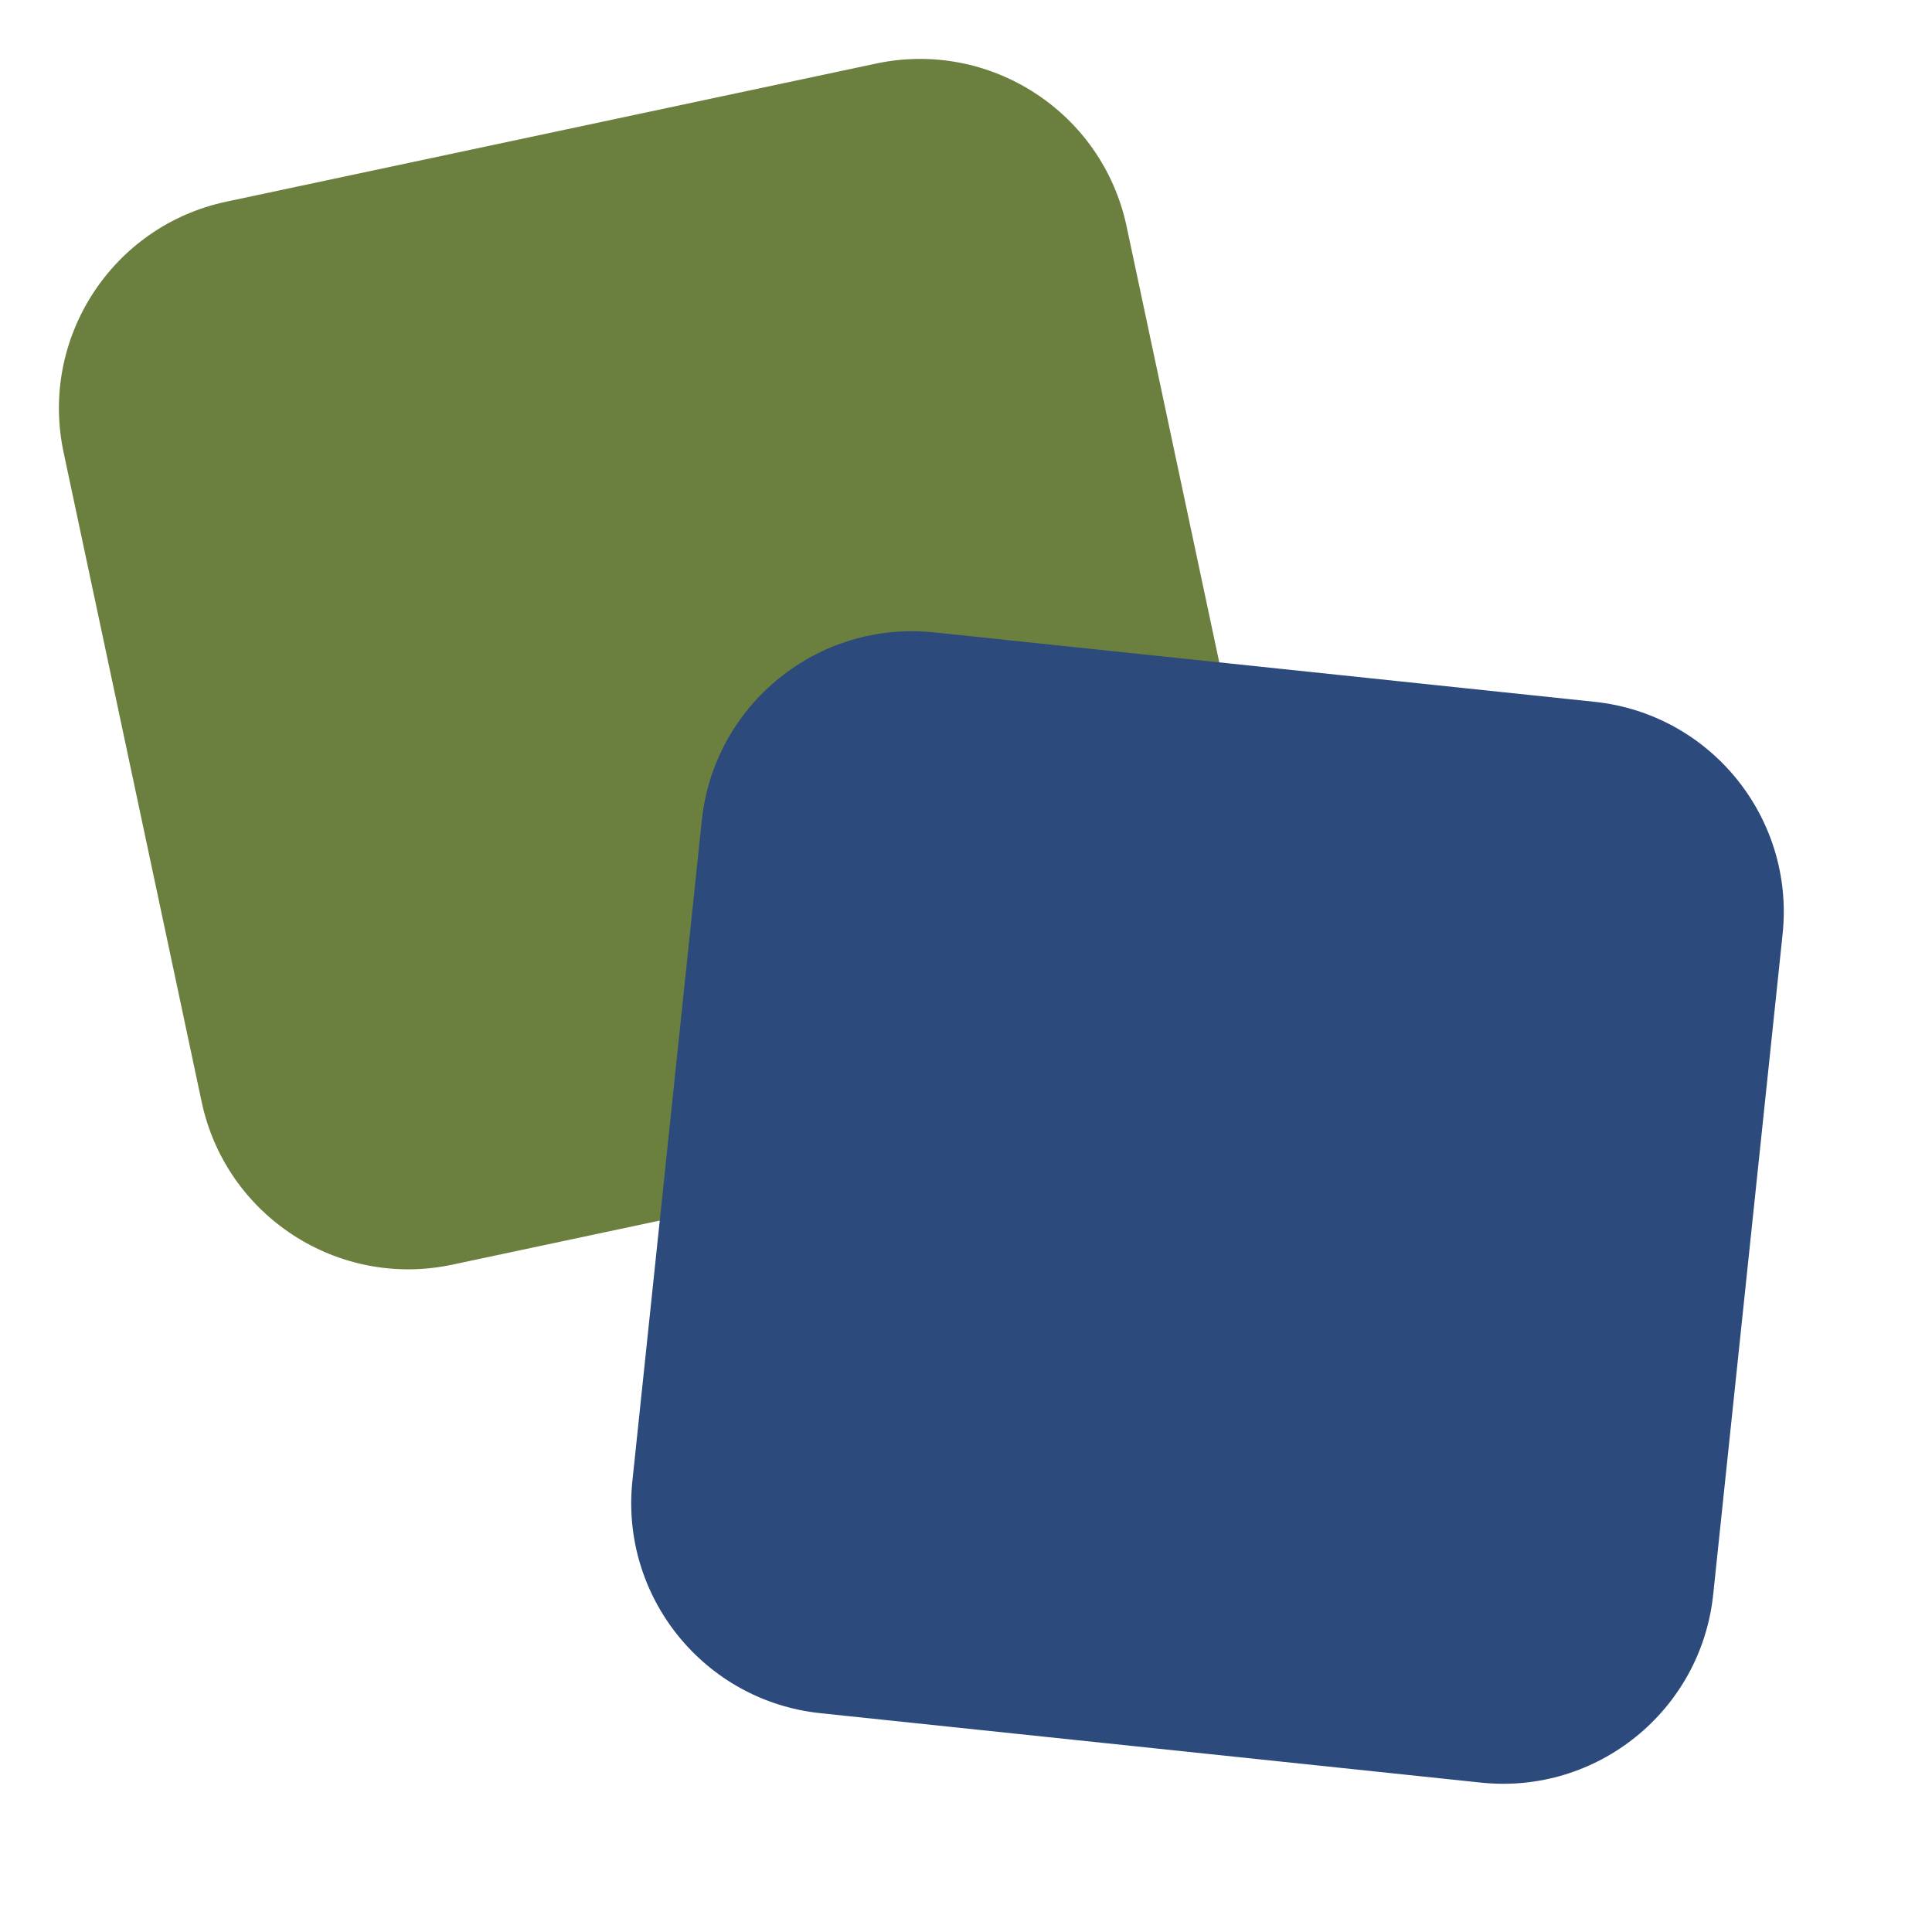
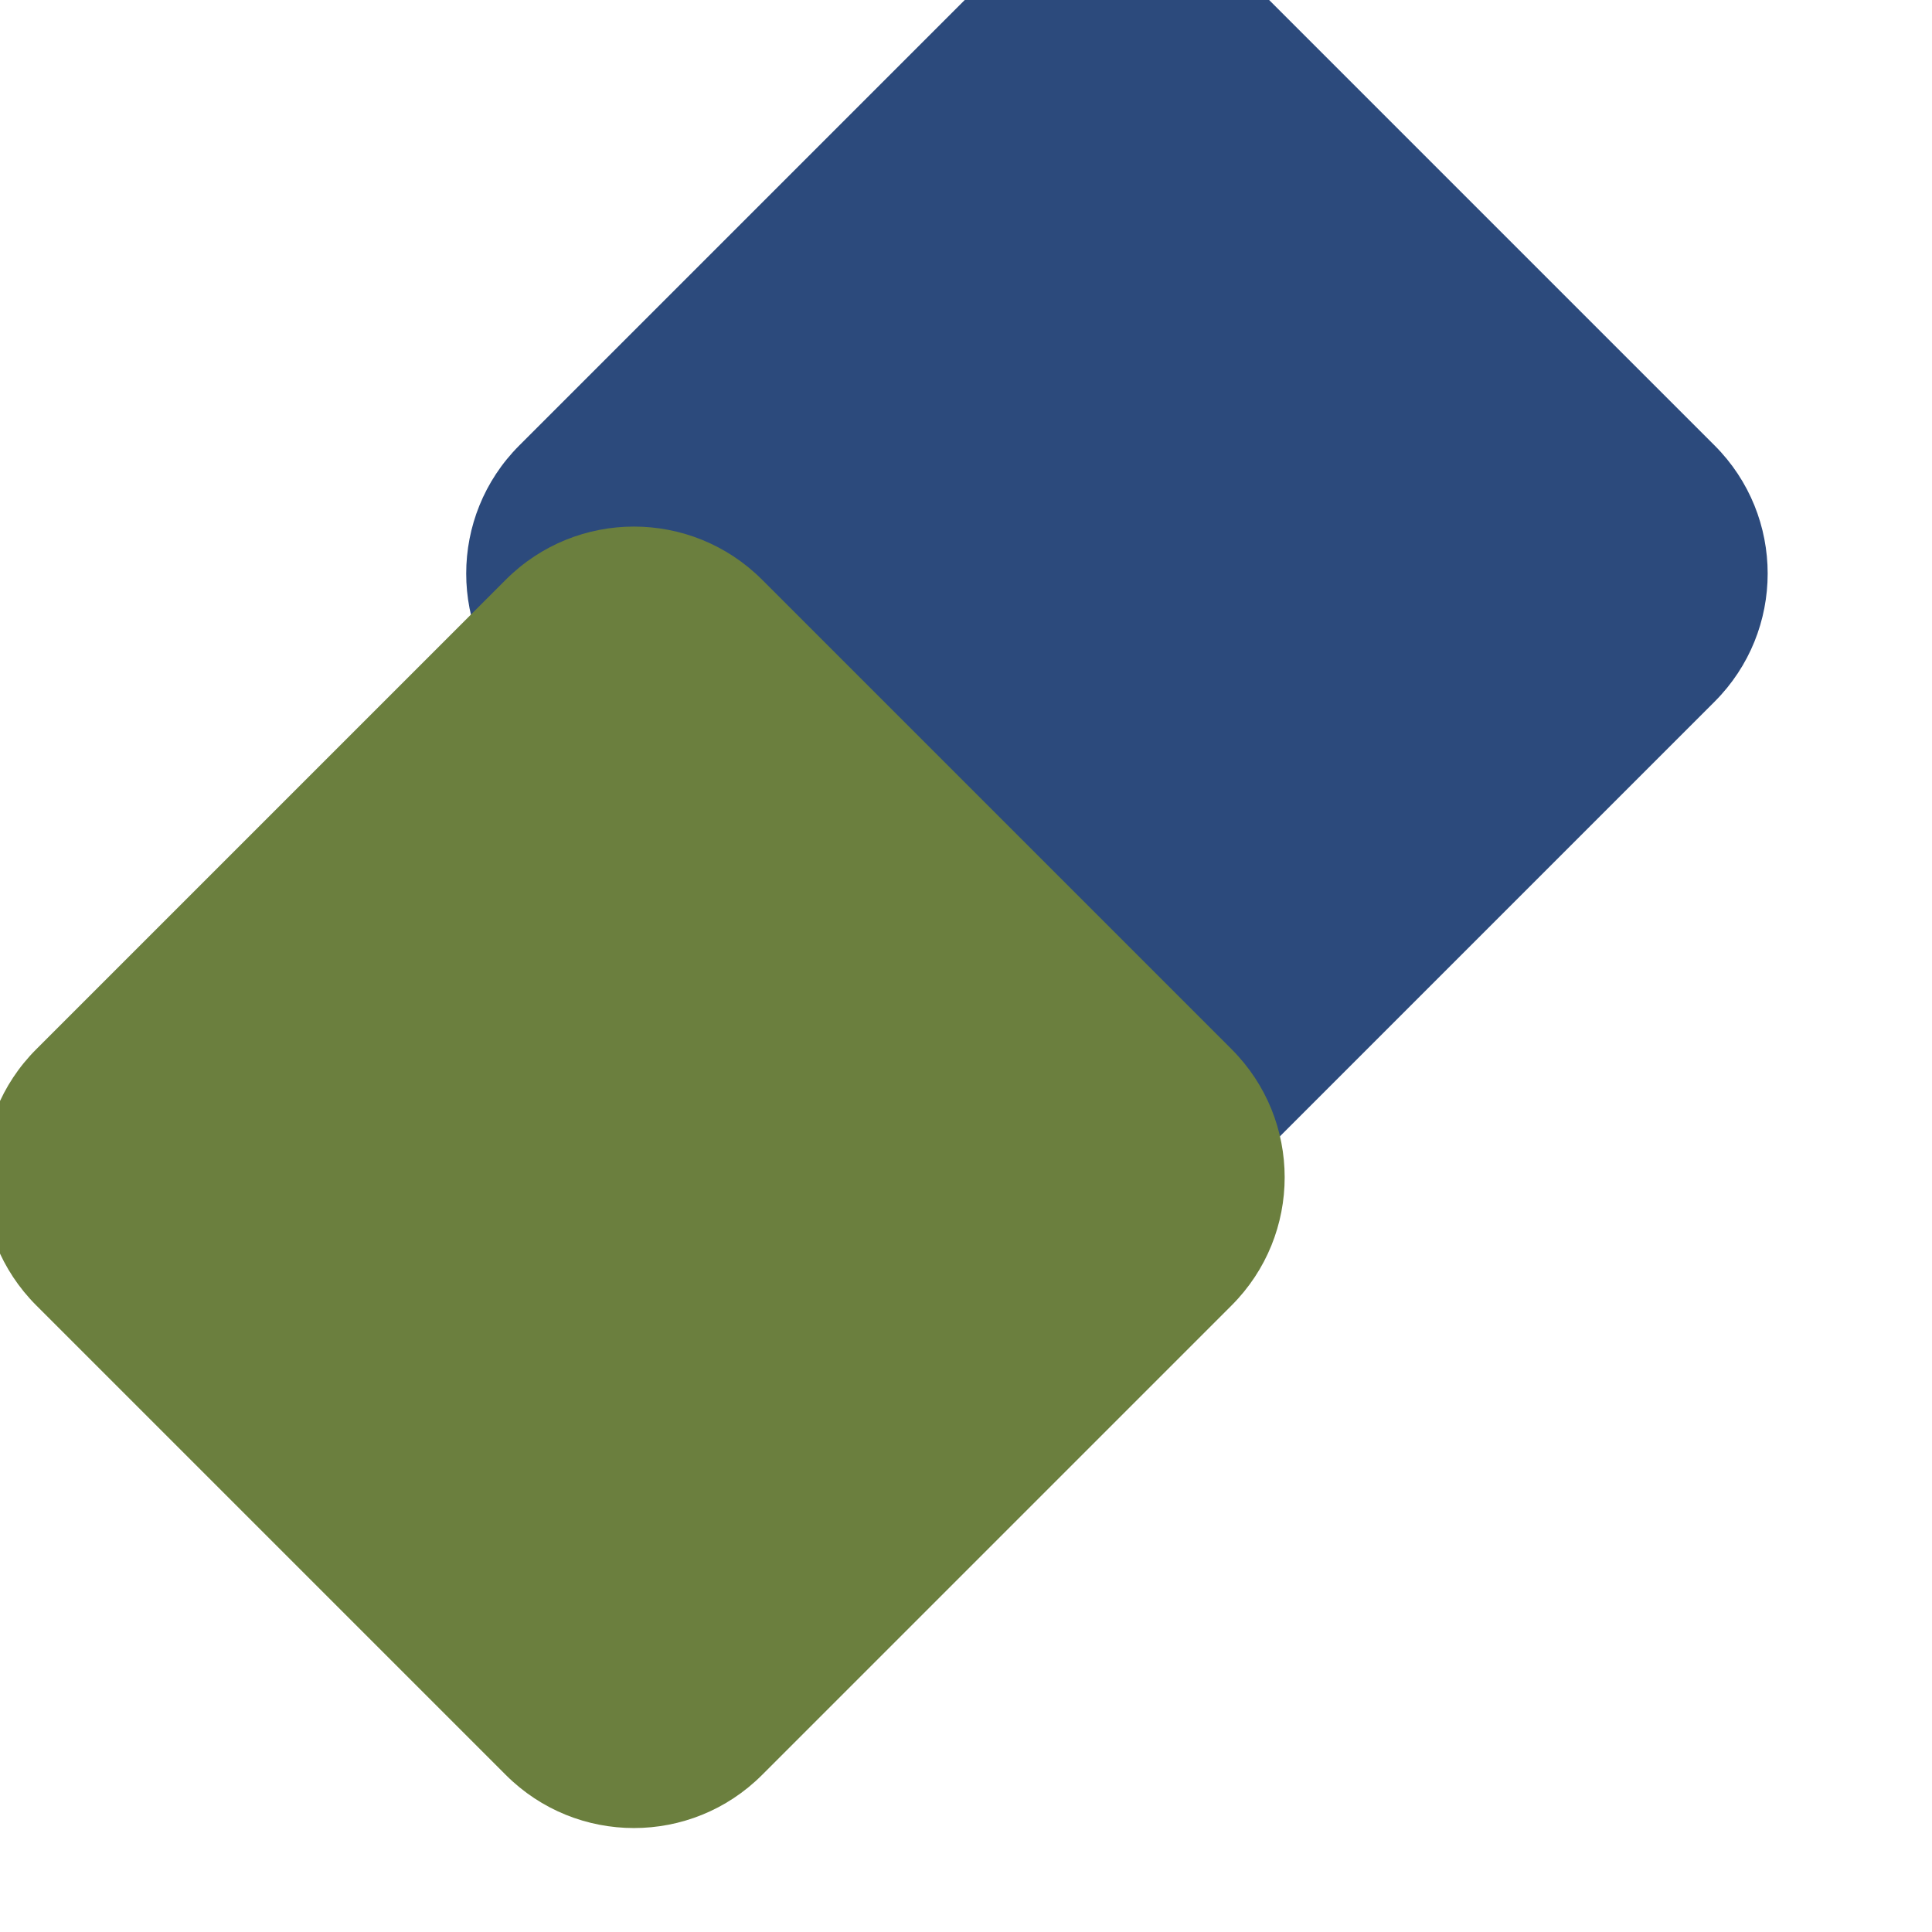
<svg xmlns="http://www.w3.org/2000/svg" viewBox="0 0 64 64" fill="none">
-   <rect x="4" y="4" width="36" height="36" rx="7" fill="#6b7f3e" transform="rotate(-12 22 22)" />
-   <rect x="22" y="22" width="36" height="36" rx="7" fill="#2C4A7C" transform="rotate(6 40 40)" />
+   <rect x="20" y="2" width="34" height="34" rx="6" fill="#2C4A7C" transform="rotate(45 37 19)" />
+   <rect x="4" y="22" width="34" height="34" rx="6" fill="#6b7f3e" transform="rotate(-45 21 39)" />
</svg>
